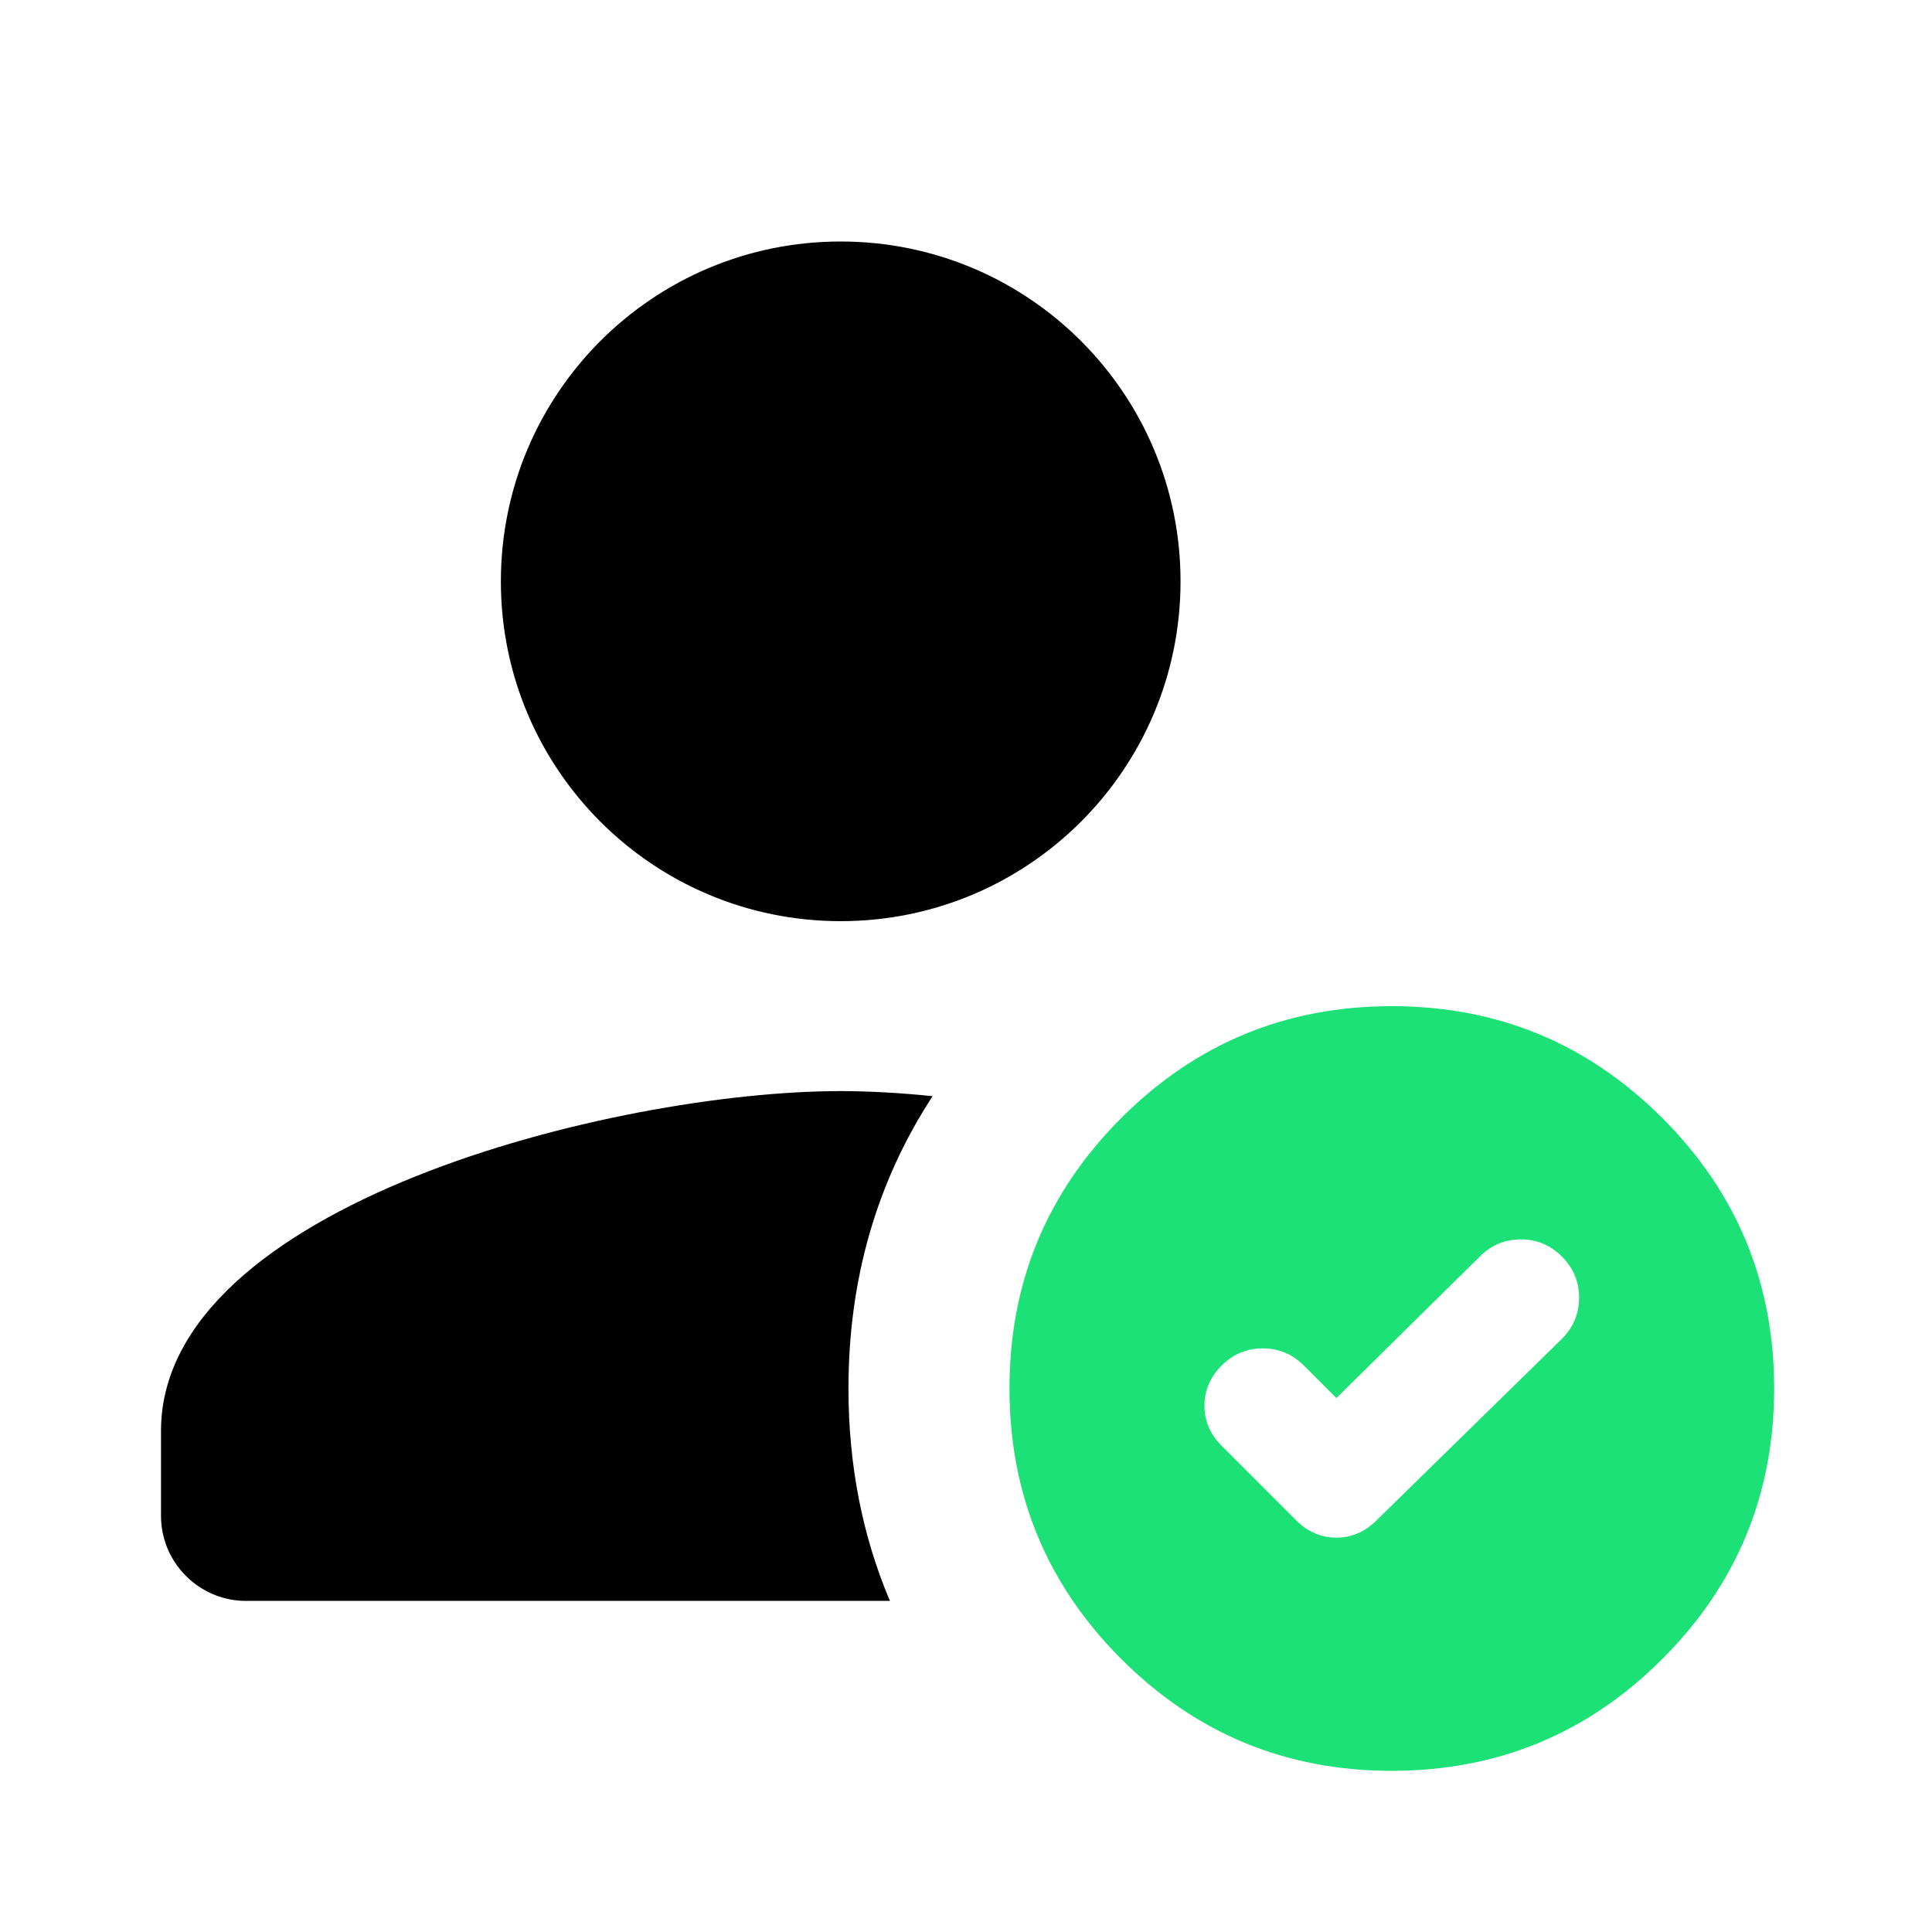
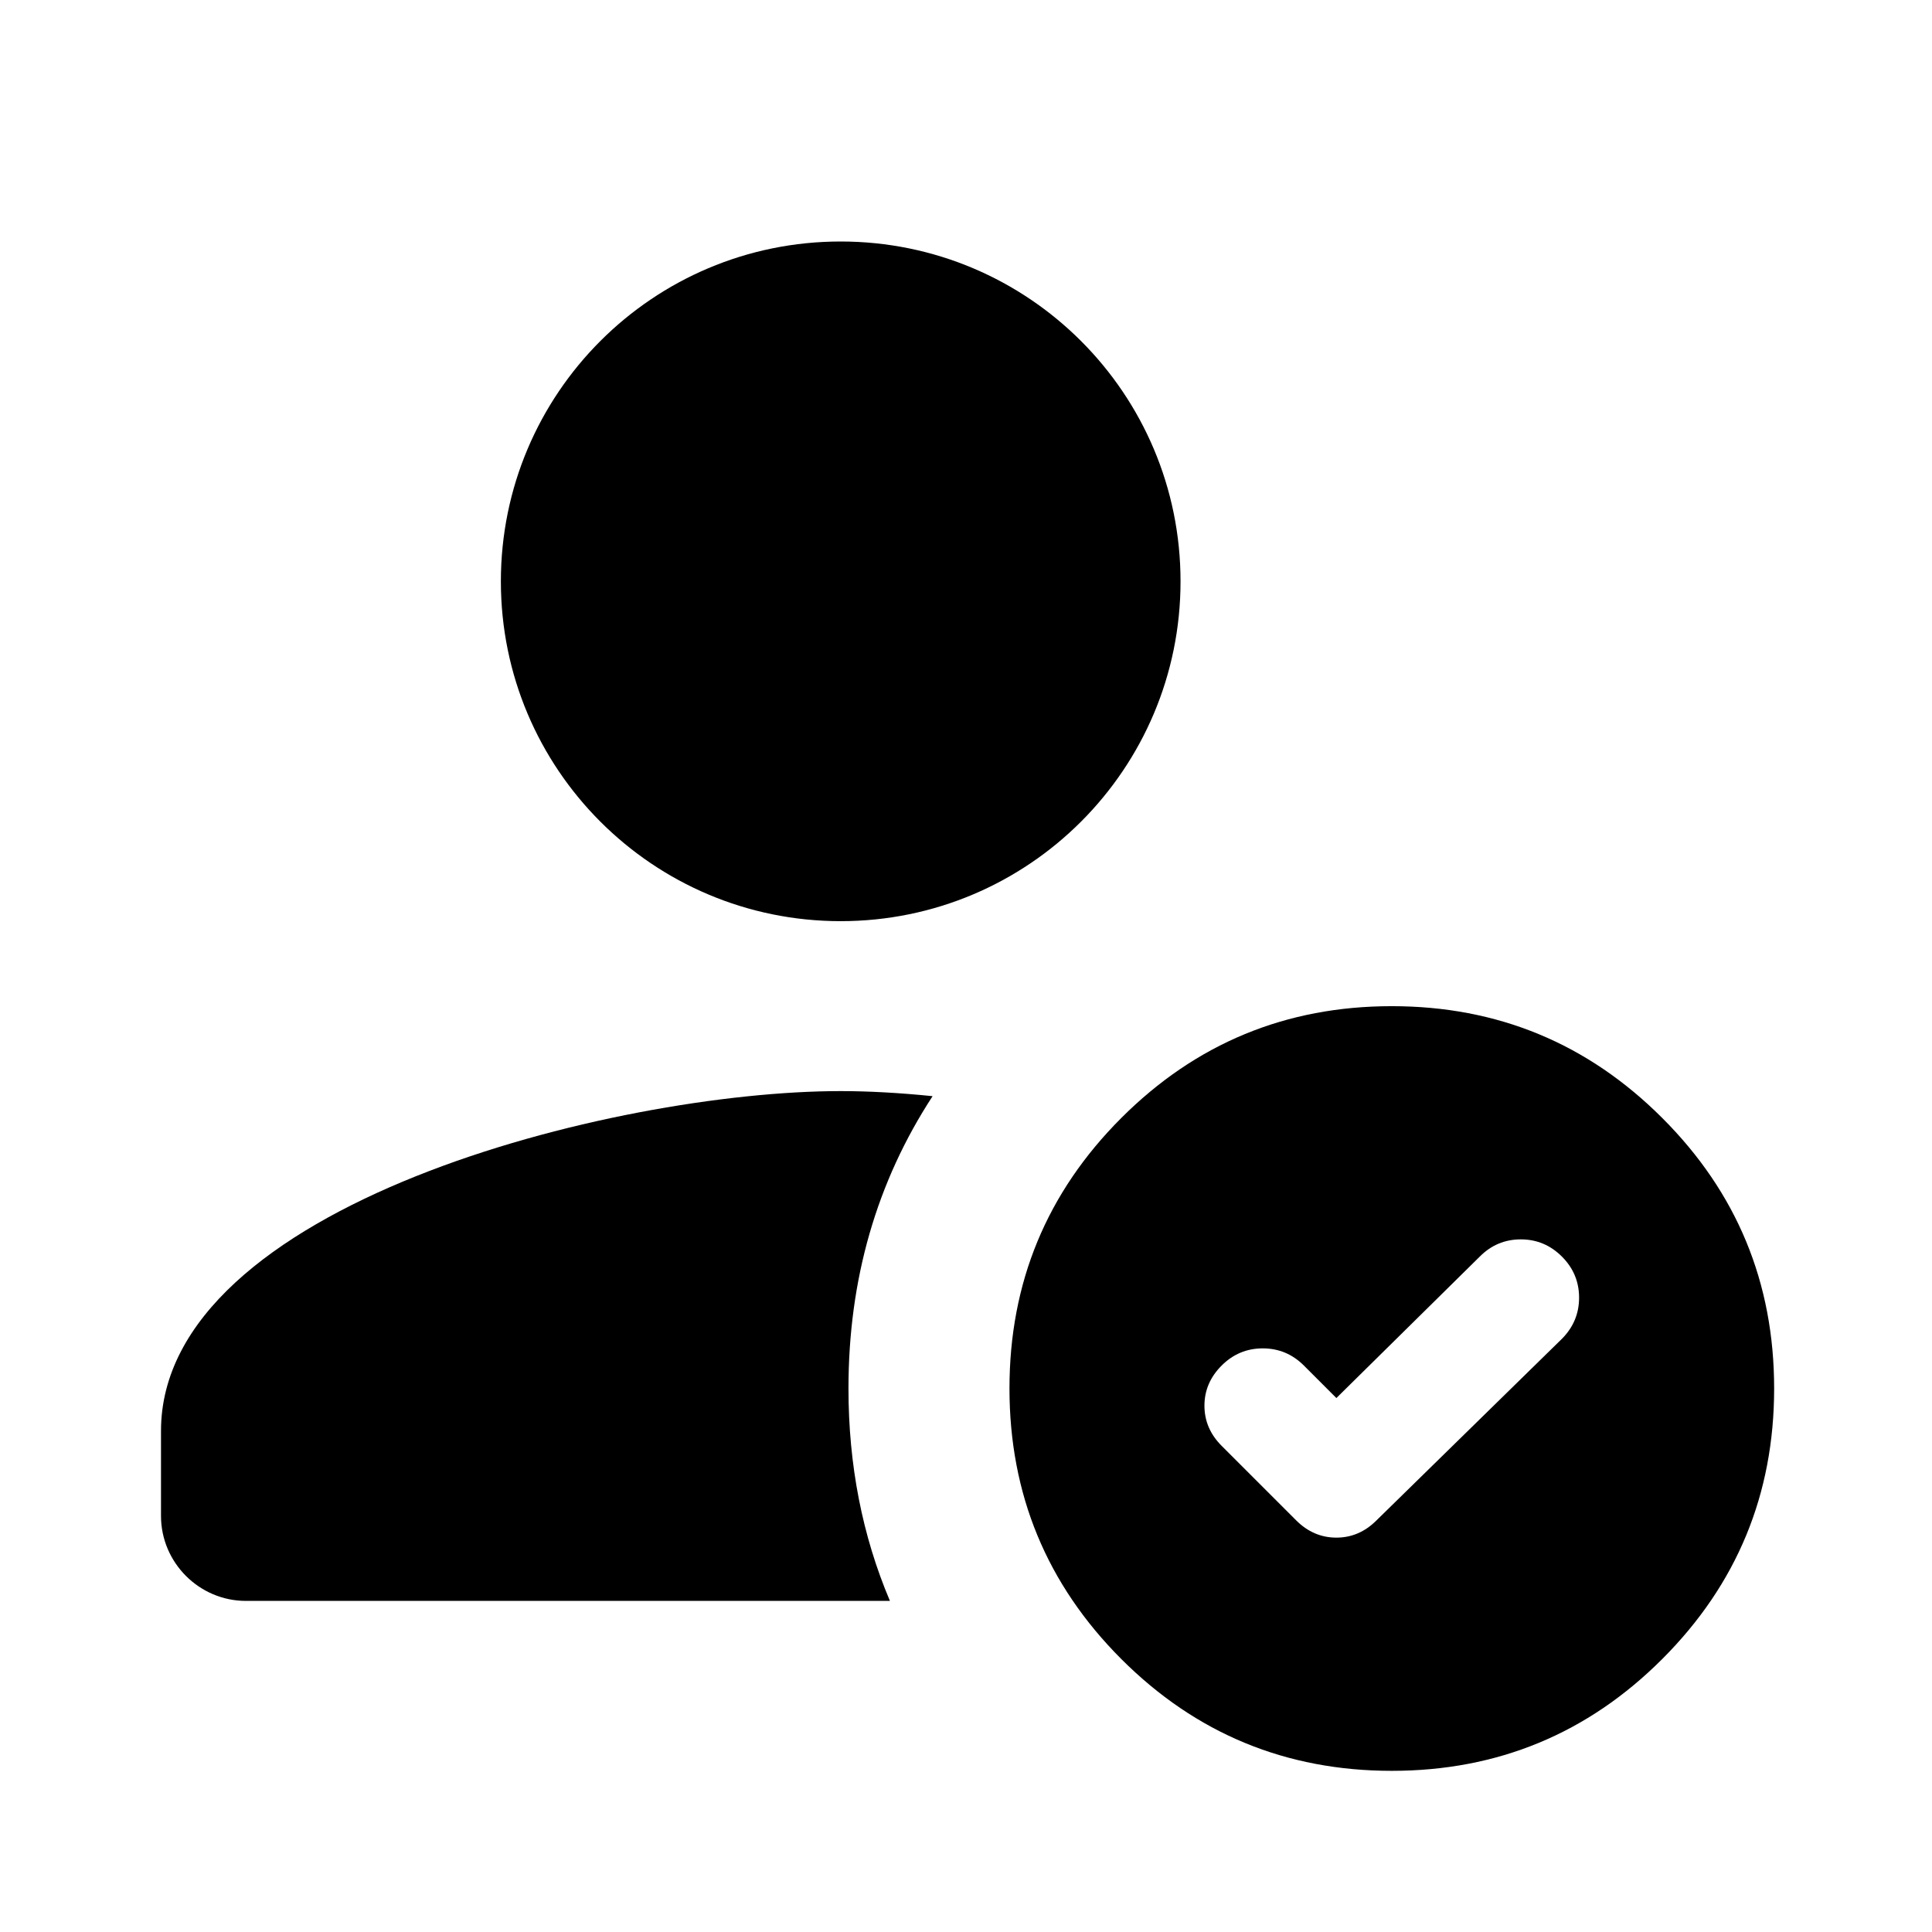
<svg xmlns="http://www.w3.org/2000/svg" viewBox="0 0 24 24" fill="none">
-   <path d="M16.601 17.367L16.197 16.963C16.055 16.821 15.884 16.75 15.686 16.75C15.489 16.75 15.318 16.821 15.176 16.963C15.033 17.106 14.962 17.272 14.962 17.462C14.962 17.652 15.033 17.818 15.176 17.961L16.102 18.887C16.244 19.029 16.411 19.101 16.601 19.101C16.791 19.101 16.957 19.029 17.099 18.887L19.403 16.631C19.545 16.488 19.616 16.318 19.616 16.12C19.616 15.922 19.545 15.752 19.403 15.61C19.26 15.467 19.09 15.396 18.892 15.396C18.694 15.396 18.524 15.467 18.382 15.61L16.601 17.367ZM17.289 21.998C15.975 21.998 14.855 21.535 13.929 20.609C13.003 19.682 12.54 18.562 12.54 17.248C12.54 15.934 13.003 14.814 13.929 13.888C14.855 12.962 15.975 12.499 17.289 12.499C18.603 12.499 19.723 12.962 20.649 13.888C21.576 14.814 22.039 15.934 22.039 17.248C22.039 18.562 21.576 19.682 20.649 20.609C19.723 21.535 18.603 21.998 17.289 21.998Z" fill="#1BE176" />
+   <path d="M16.601 17.367L16.197 16.963C16.055 16.821 15.884 16.75 15.686 16.75C15.489 16.75 15.318 16.821 15.176 16.963C15.033 17.106 14.962 17.272 14.962 17.462C14.962 17.652 15.033 17.818 15.176 17.961L16.102 18.887C16.244 19.029 16.411 19.101 16.601 19.101C16.791 19.101 16.957 19.029 17.099 18.887L19.403 16.631C19.545 16.488 19.616 16.318 19.616 16.12C19.616 15.922 19.545 15.752 19.403 15.61C19.26 15.467 19.09 15.396 18.892 15.396C18.694 15.396 18.524 15.467 18.382 15.61L16.601 17.367ZM17.289 21.998C15.975 21.998 14.855 21.535 13.929 20.609C13.003 19.682 12.54 18.562 12.54 17.248C12.54 15.934 13.003 14.814 13.929 13.888C14.855 12.962 15.975 12.499 17.289 12.499C18.603 12.499 19.723 12.962 20.649 13.888C21.576 14.814 22.039 15.934 22.039 17.248C22.039 18.562 21.576 19.682 20.649 20.609C19.723 21.535 18.603 21.998 17.289 21.998Z" fill="currentColor" />
  <path fill-rule="evenodd" clip-rule="evenodd" d="M10.443 11.443C12.776 11.443 14.665 9.554 14.665 7.222C14.665 4.889 12.776 3 10.443 3C8.111 3 6.222 4.889 6.222 7.222C6.222 9.554 8.111 11.443 10.443 11.443ZM10.443 13.554C7.625 13.554 2 14.969 2 17.776V18.831C2 19.412 2.475 19.887 3.055 19.887H11.055C10.712 19.078 10.54 18.199 10.54 17.248C10.54 15.894 10.889 14.684 11.585 13.617C11.173 13.575 10.787 13.554 10.443 13.554Z" fill="currentColor" />
</svg>
